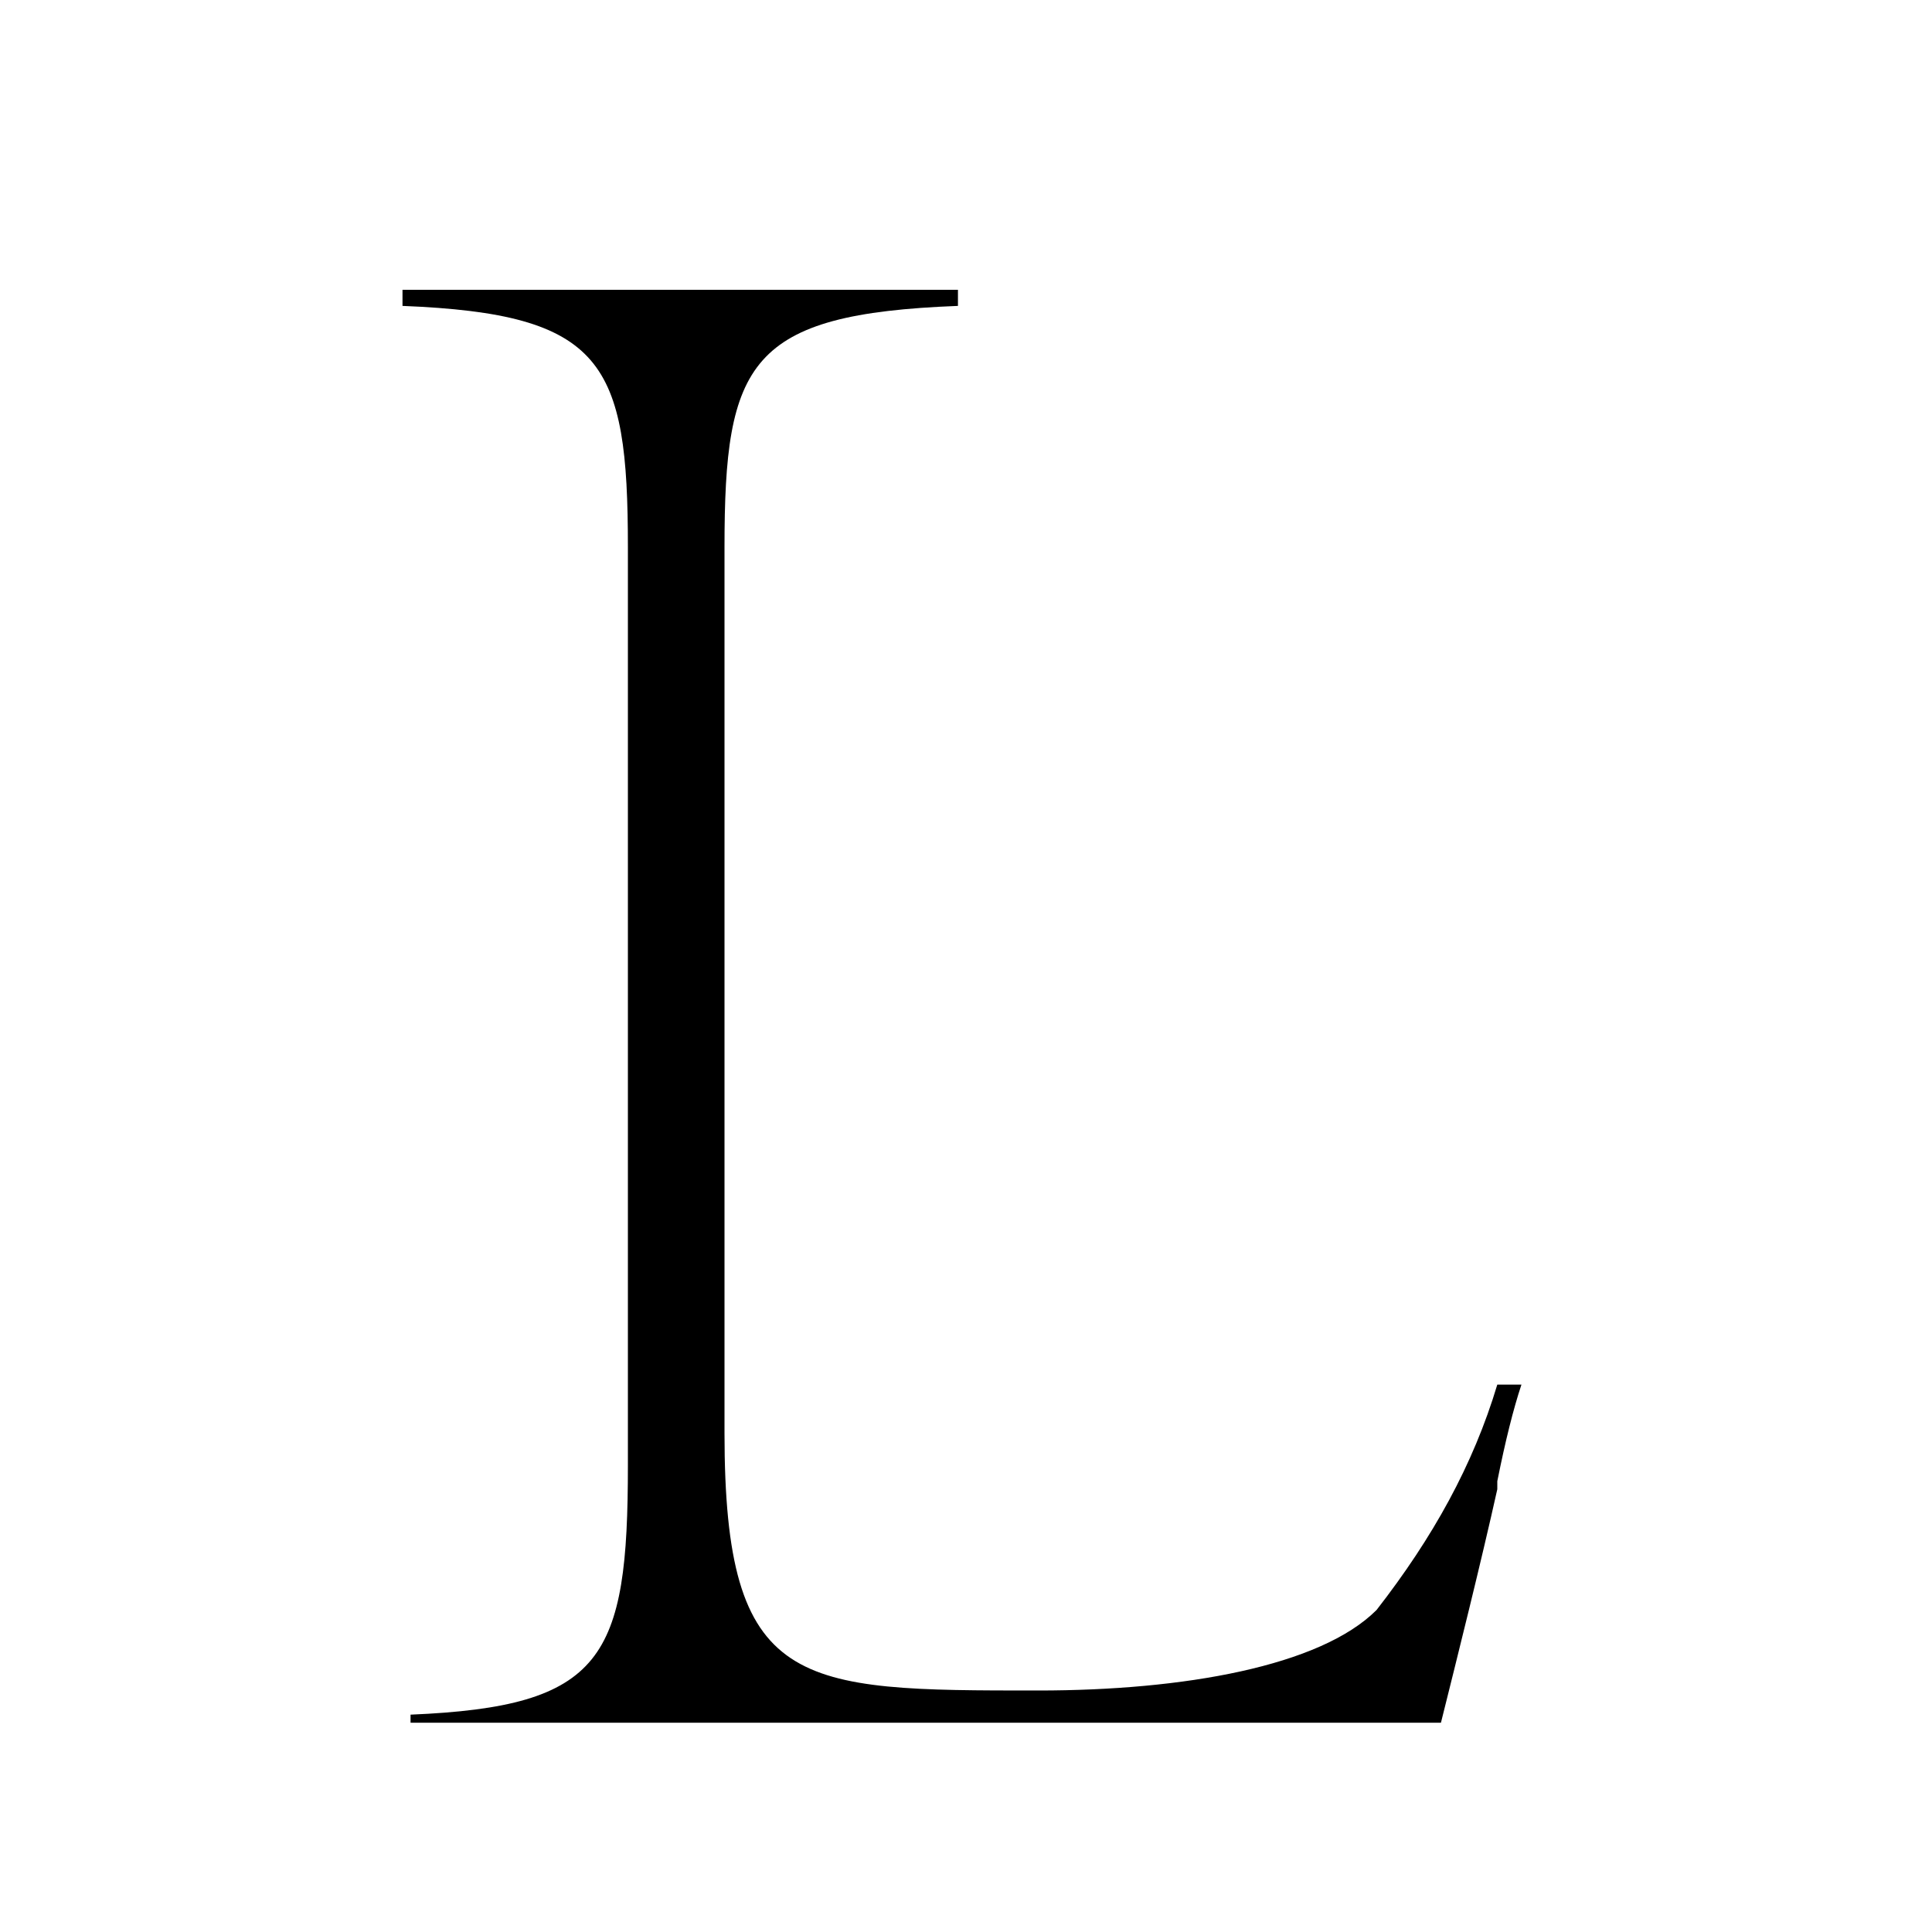
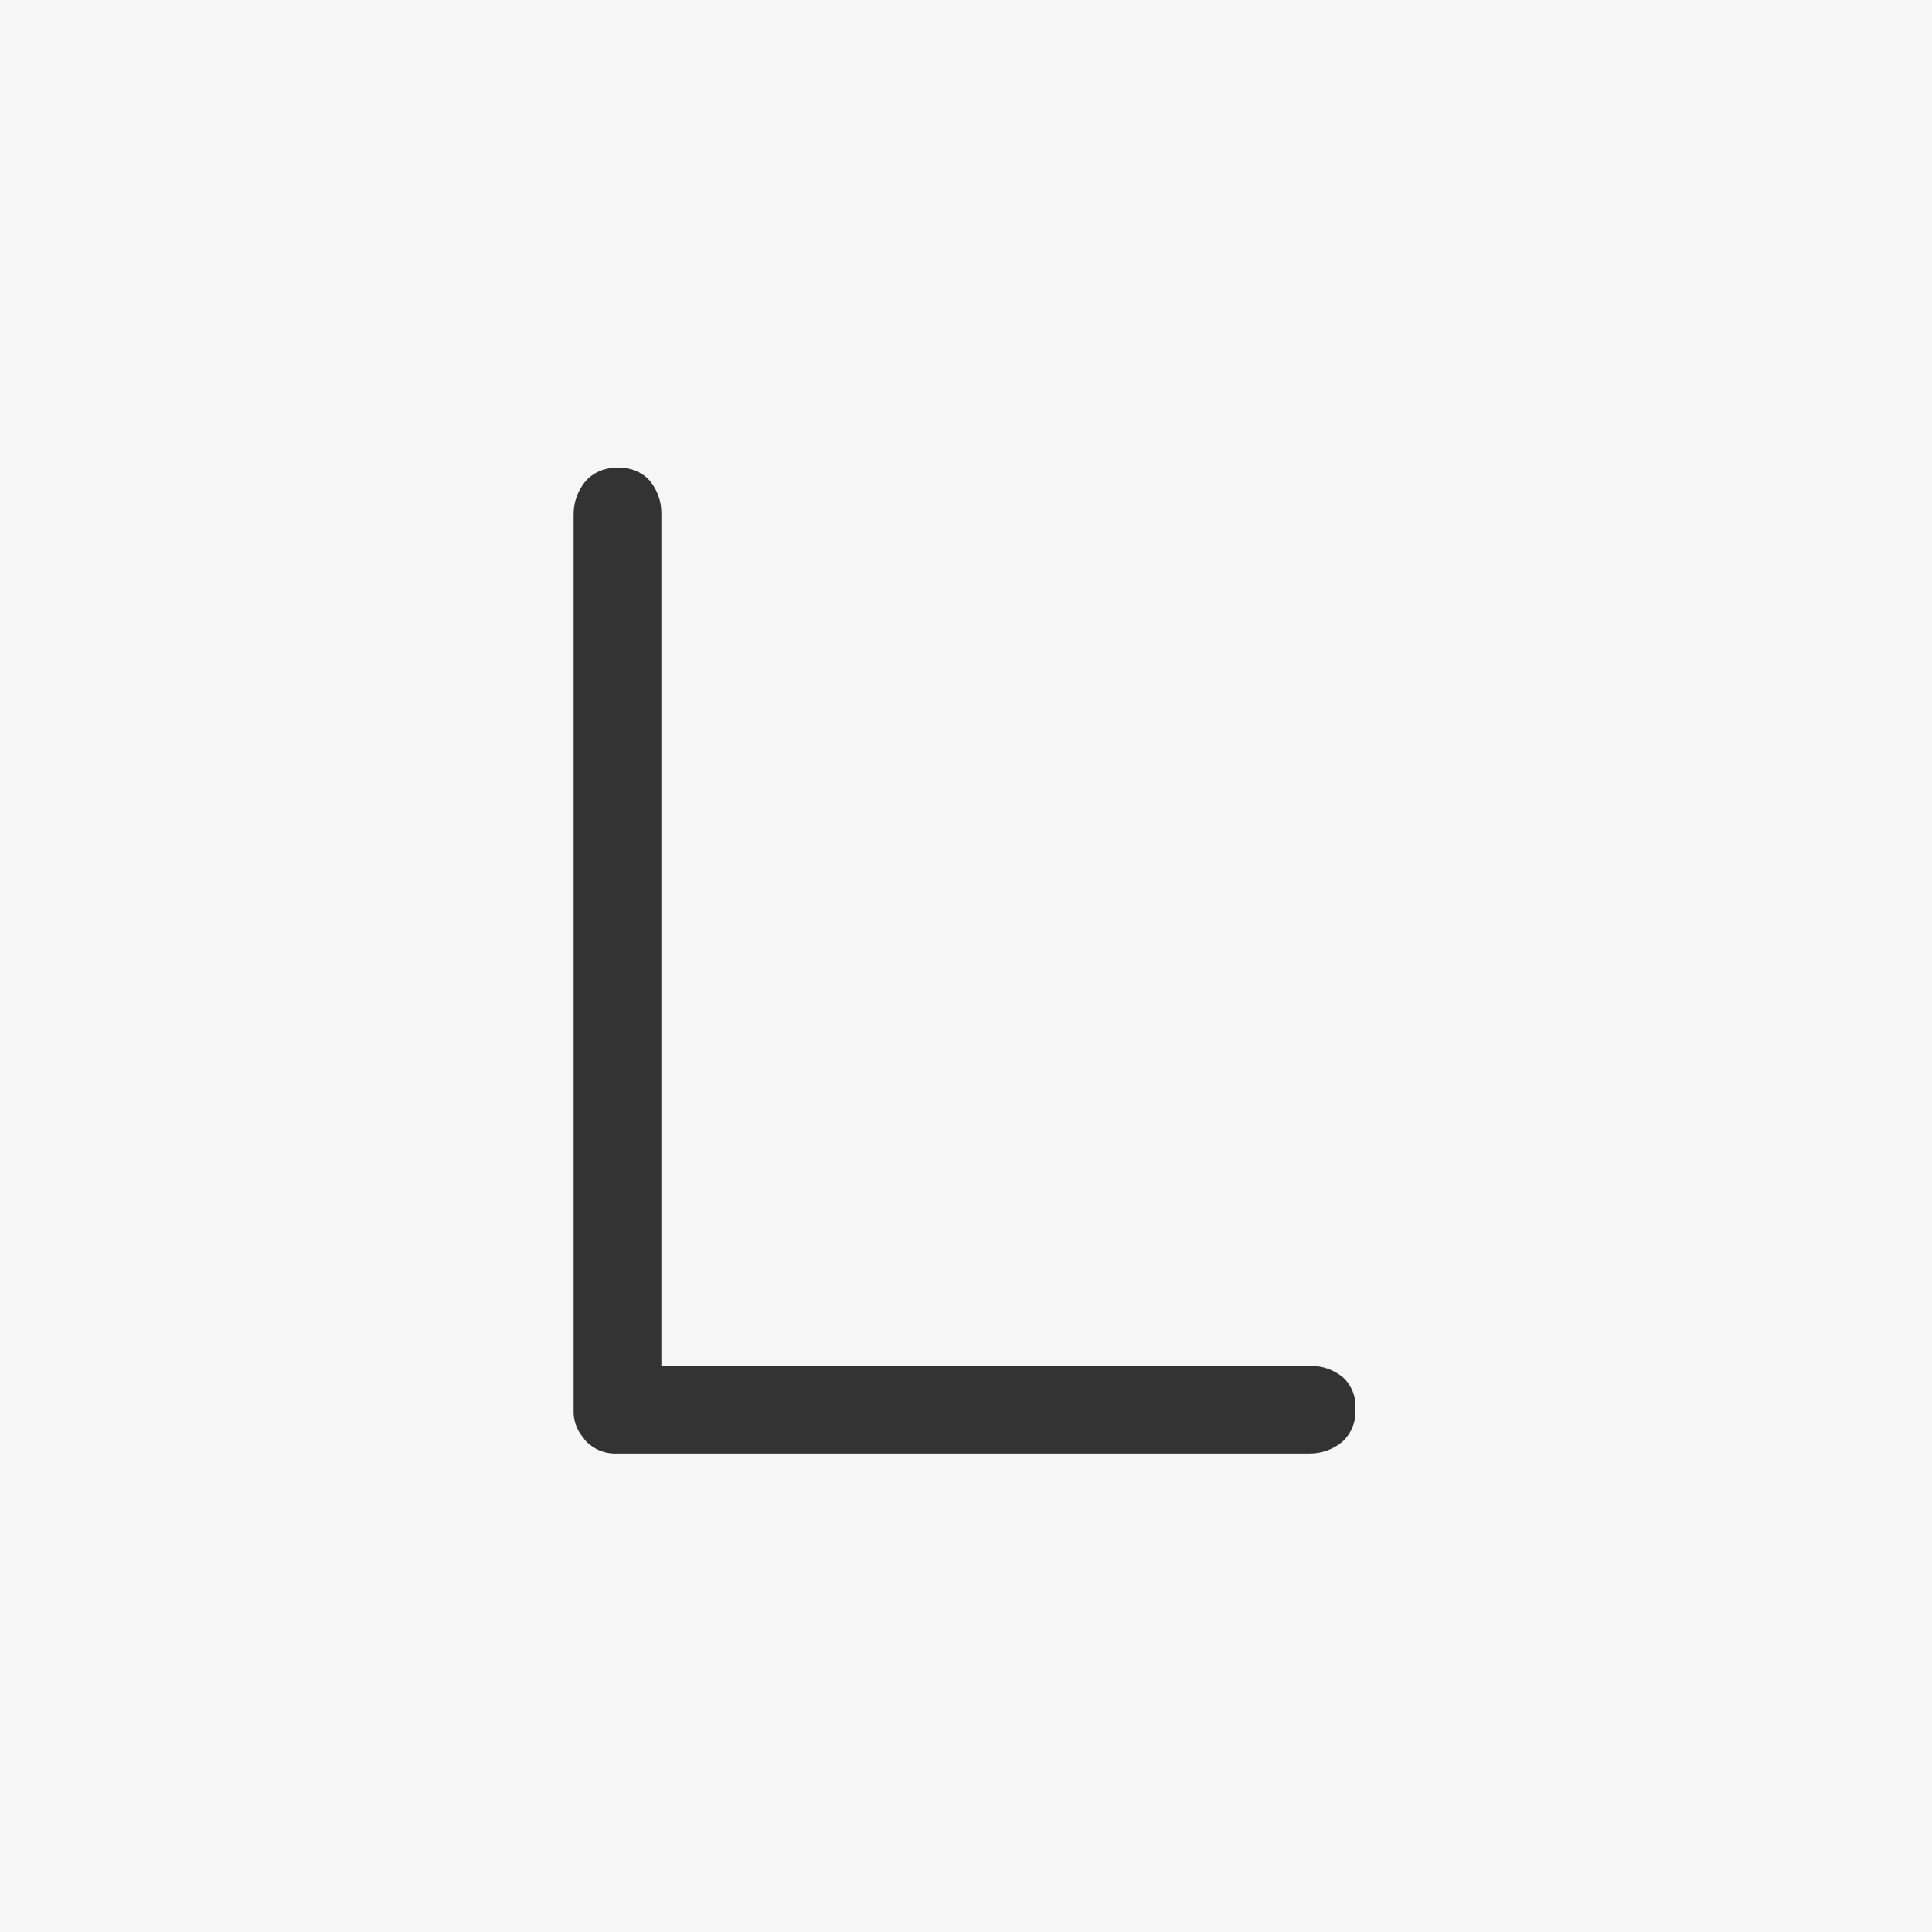
- <svg xmlns="http://www.w3.org/2000/svg" version="1.1" id="图层_1" x="0px" y="0px" viewBox="0 0 24 24" style="enable-background:new 0 0 24 24;" xml:space="preserve">
-   <path d="M5.1,21.5v-0.2c2.4-0.1,2.7-0.7,2.7-3.1V6.8c0-2.3-0.3-2.9-2.8-3V3.6h6.9v0.2C9.3,3.9,9,4.5,9,6.8v11C9,21,9.9,21,12.9,21  c1.8,0,3.5-0.3,4.2-1c0.7-0.9,1.2-1.8,1.5-2.8h0.3c-0.1,0.3-0.2,0.7-0.3,1.2v0.1c-0.2,0.9-0.5,2.1-0.7,2.9H5.1V21.5z" />
+ <svg xmlns="http://www.w3.org/2000/svg" width="128" height="128" viewBox="0 0 128 128">
+   <g id="icon-light" transform="translate(-317 -489)">
+     <rect id="矩形_320" data-name="矩形 320" width="128" height="128" transform="translate(317 489)" fill="#f6f6f6" />
+     <path id="路径_146" data-name="路径 146" d="M349.008,1794.972a3.347,3.347,0,0,0-2.161-.792l-.193,0-42.837,0,0-56.495a3.35,3.35,0,0,0-.77-2.144,2.556,2.556,0,0,0-2.038-.844.923.923,0,0,1-.1,0,2.644,2.644,0,0,0-2.093.851,3.394,3.394,0,0,0-.813,2.2v59.227c0,.013,0,.026,0,.04s0,.05,0,.075a2.635,2.635,0,0,0,.658,1.874c.042.057.077.12.123.174a2.692,2.692,0,0,0,2.12.855h.114c.013,0,.025,0,.037,0h45.727a3.344,3.344,0,0,0,2.163-.785,2.692,2.692,0,0,0,.855-2.12c0-.036,0-.073,0-.108A2.574,2.574,0,0,0,349.008,1794.972Z" transform="translate(57 -1214.694)" fill="#333" />
+   </g>
</svg>
